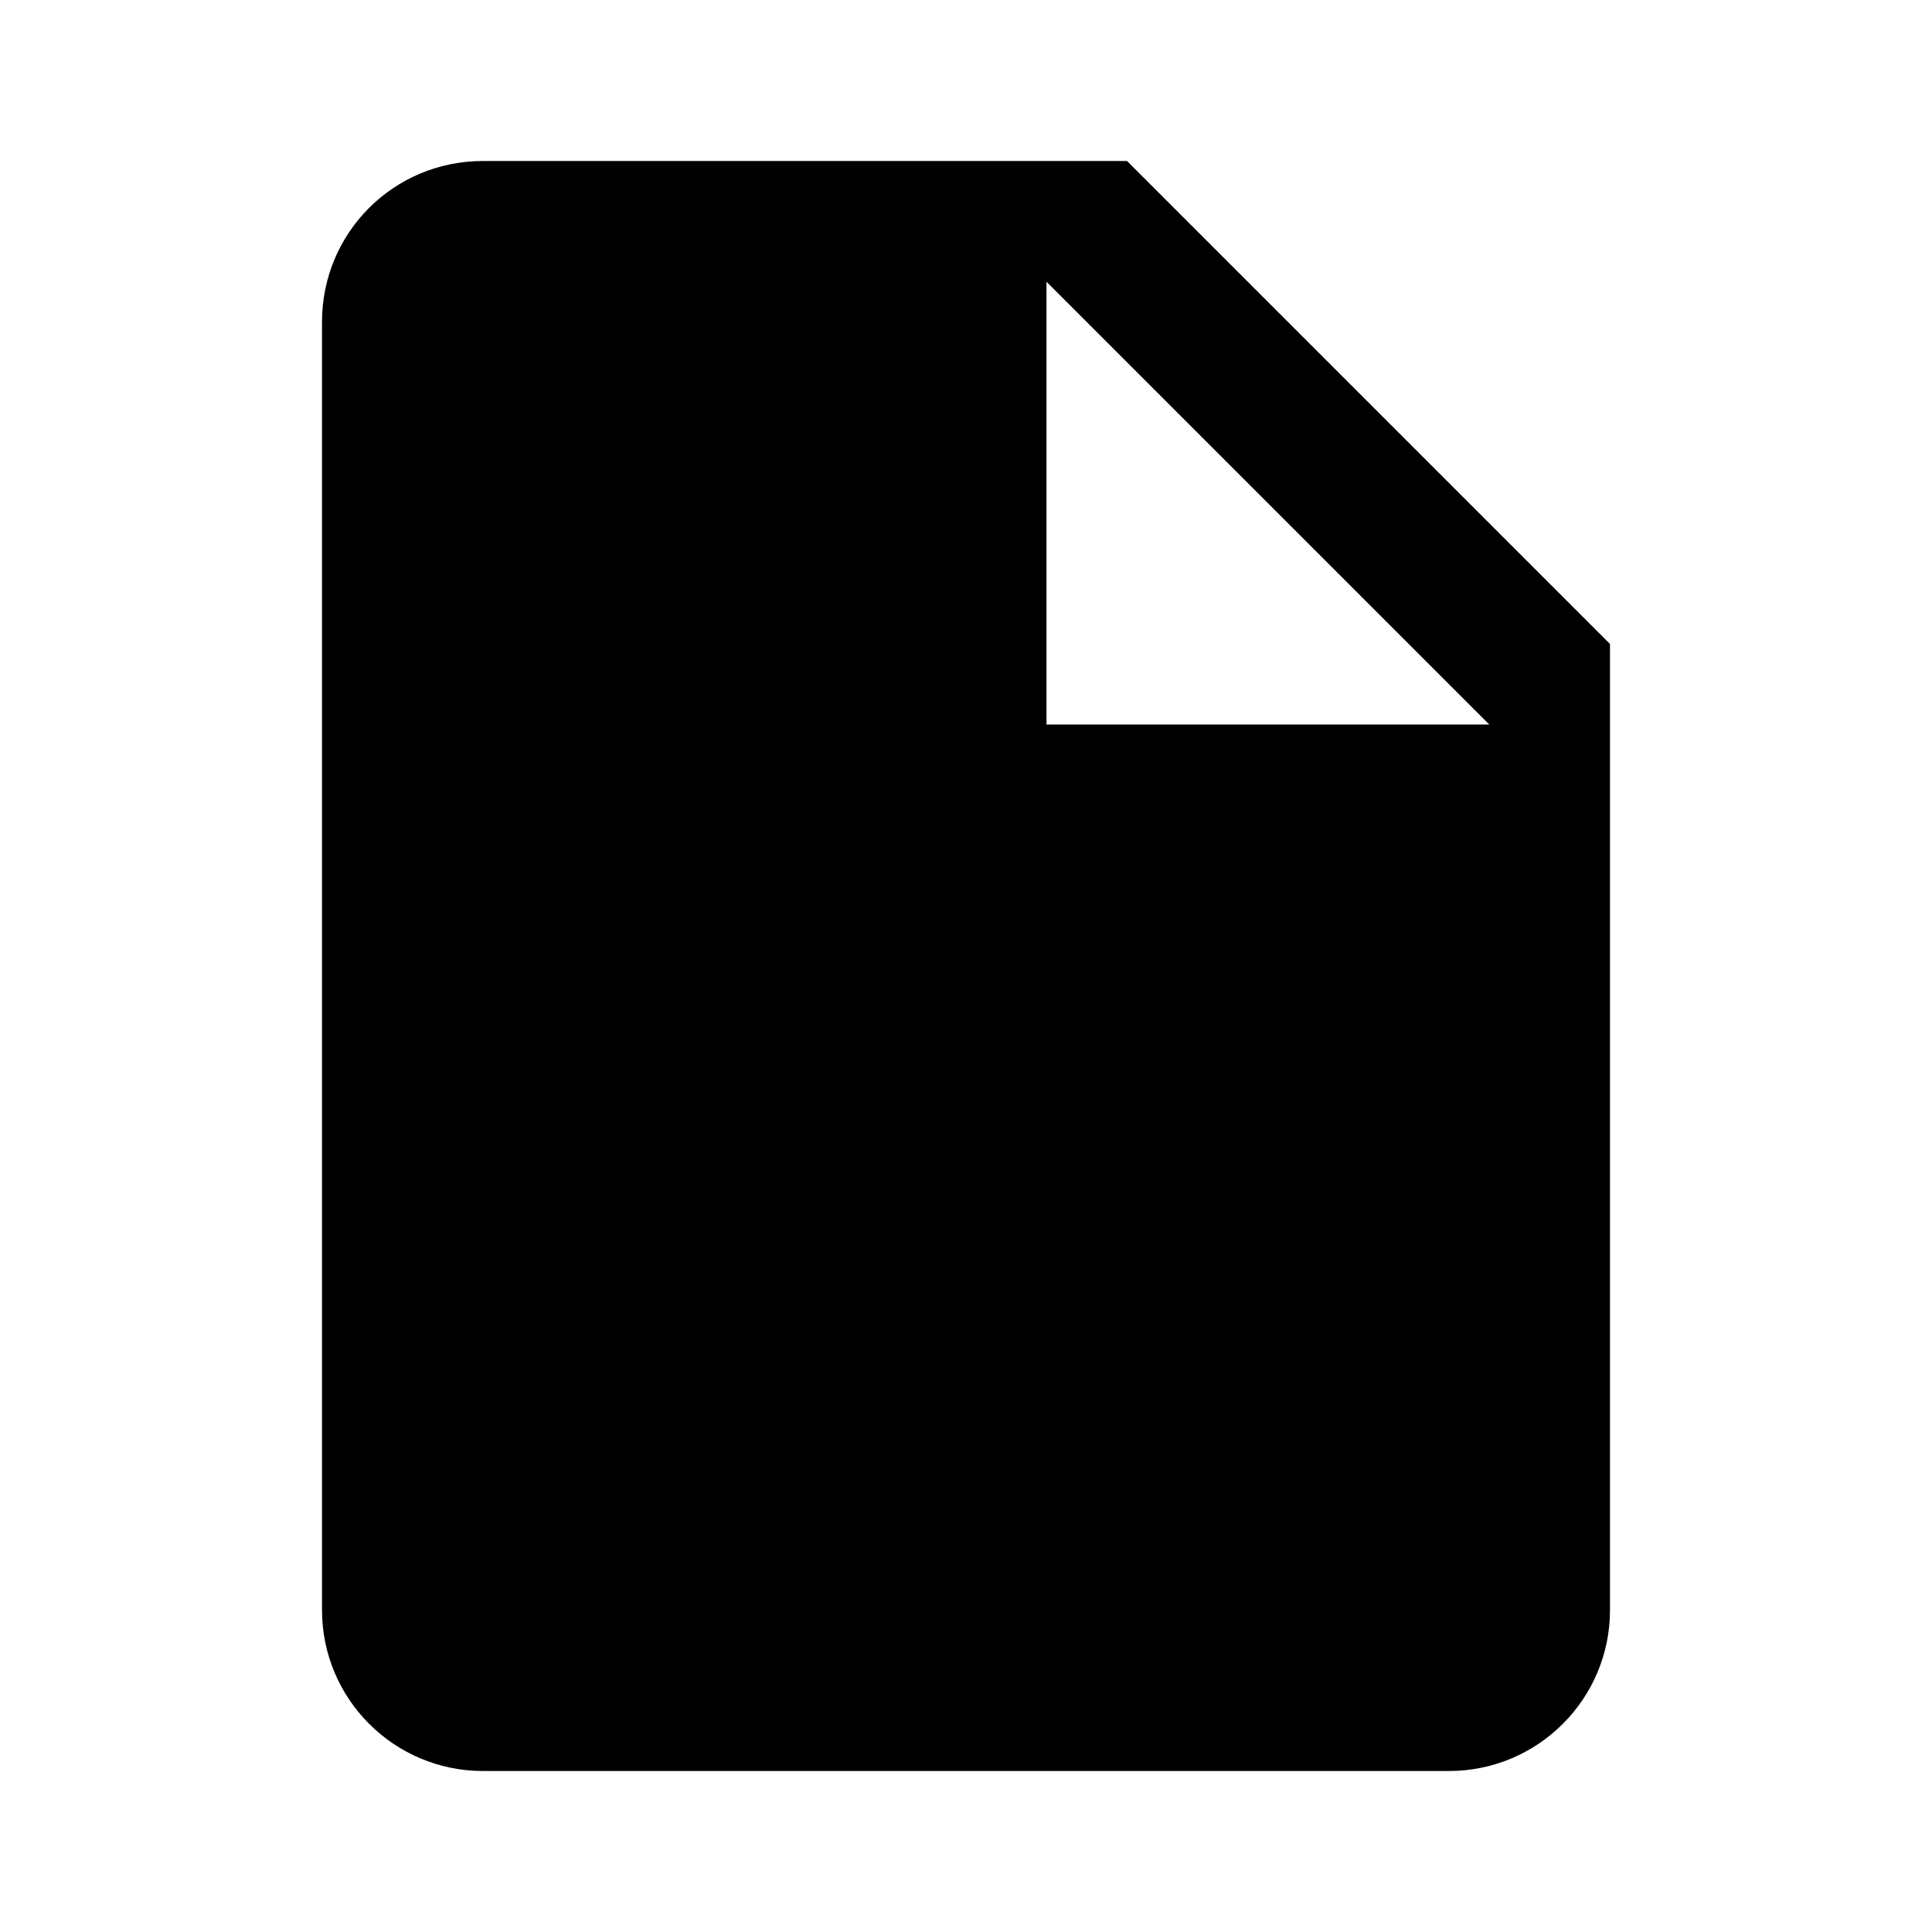
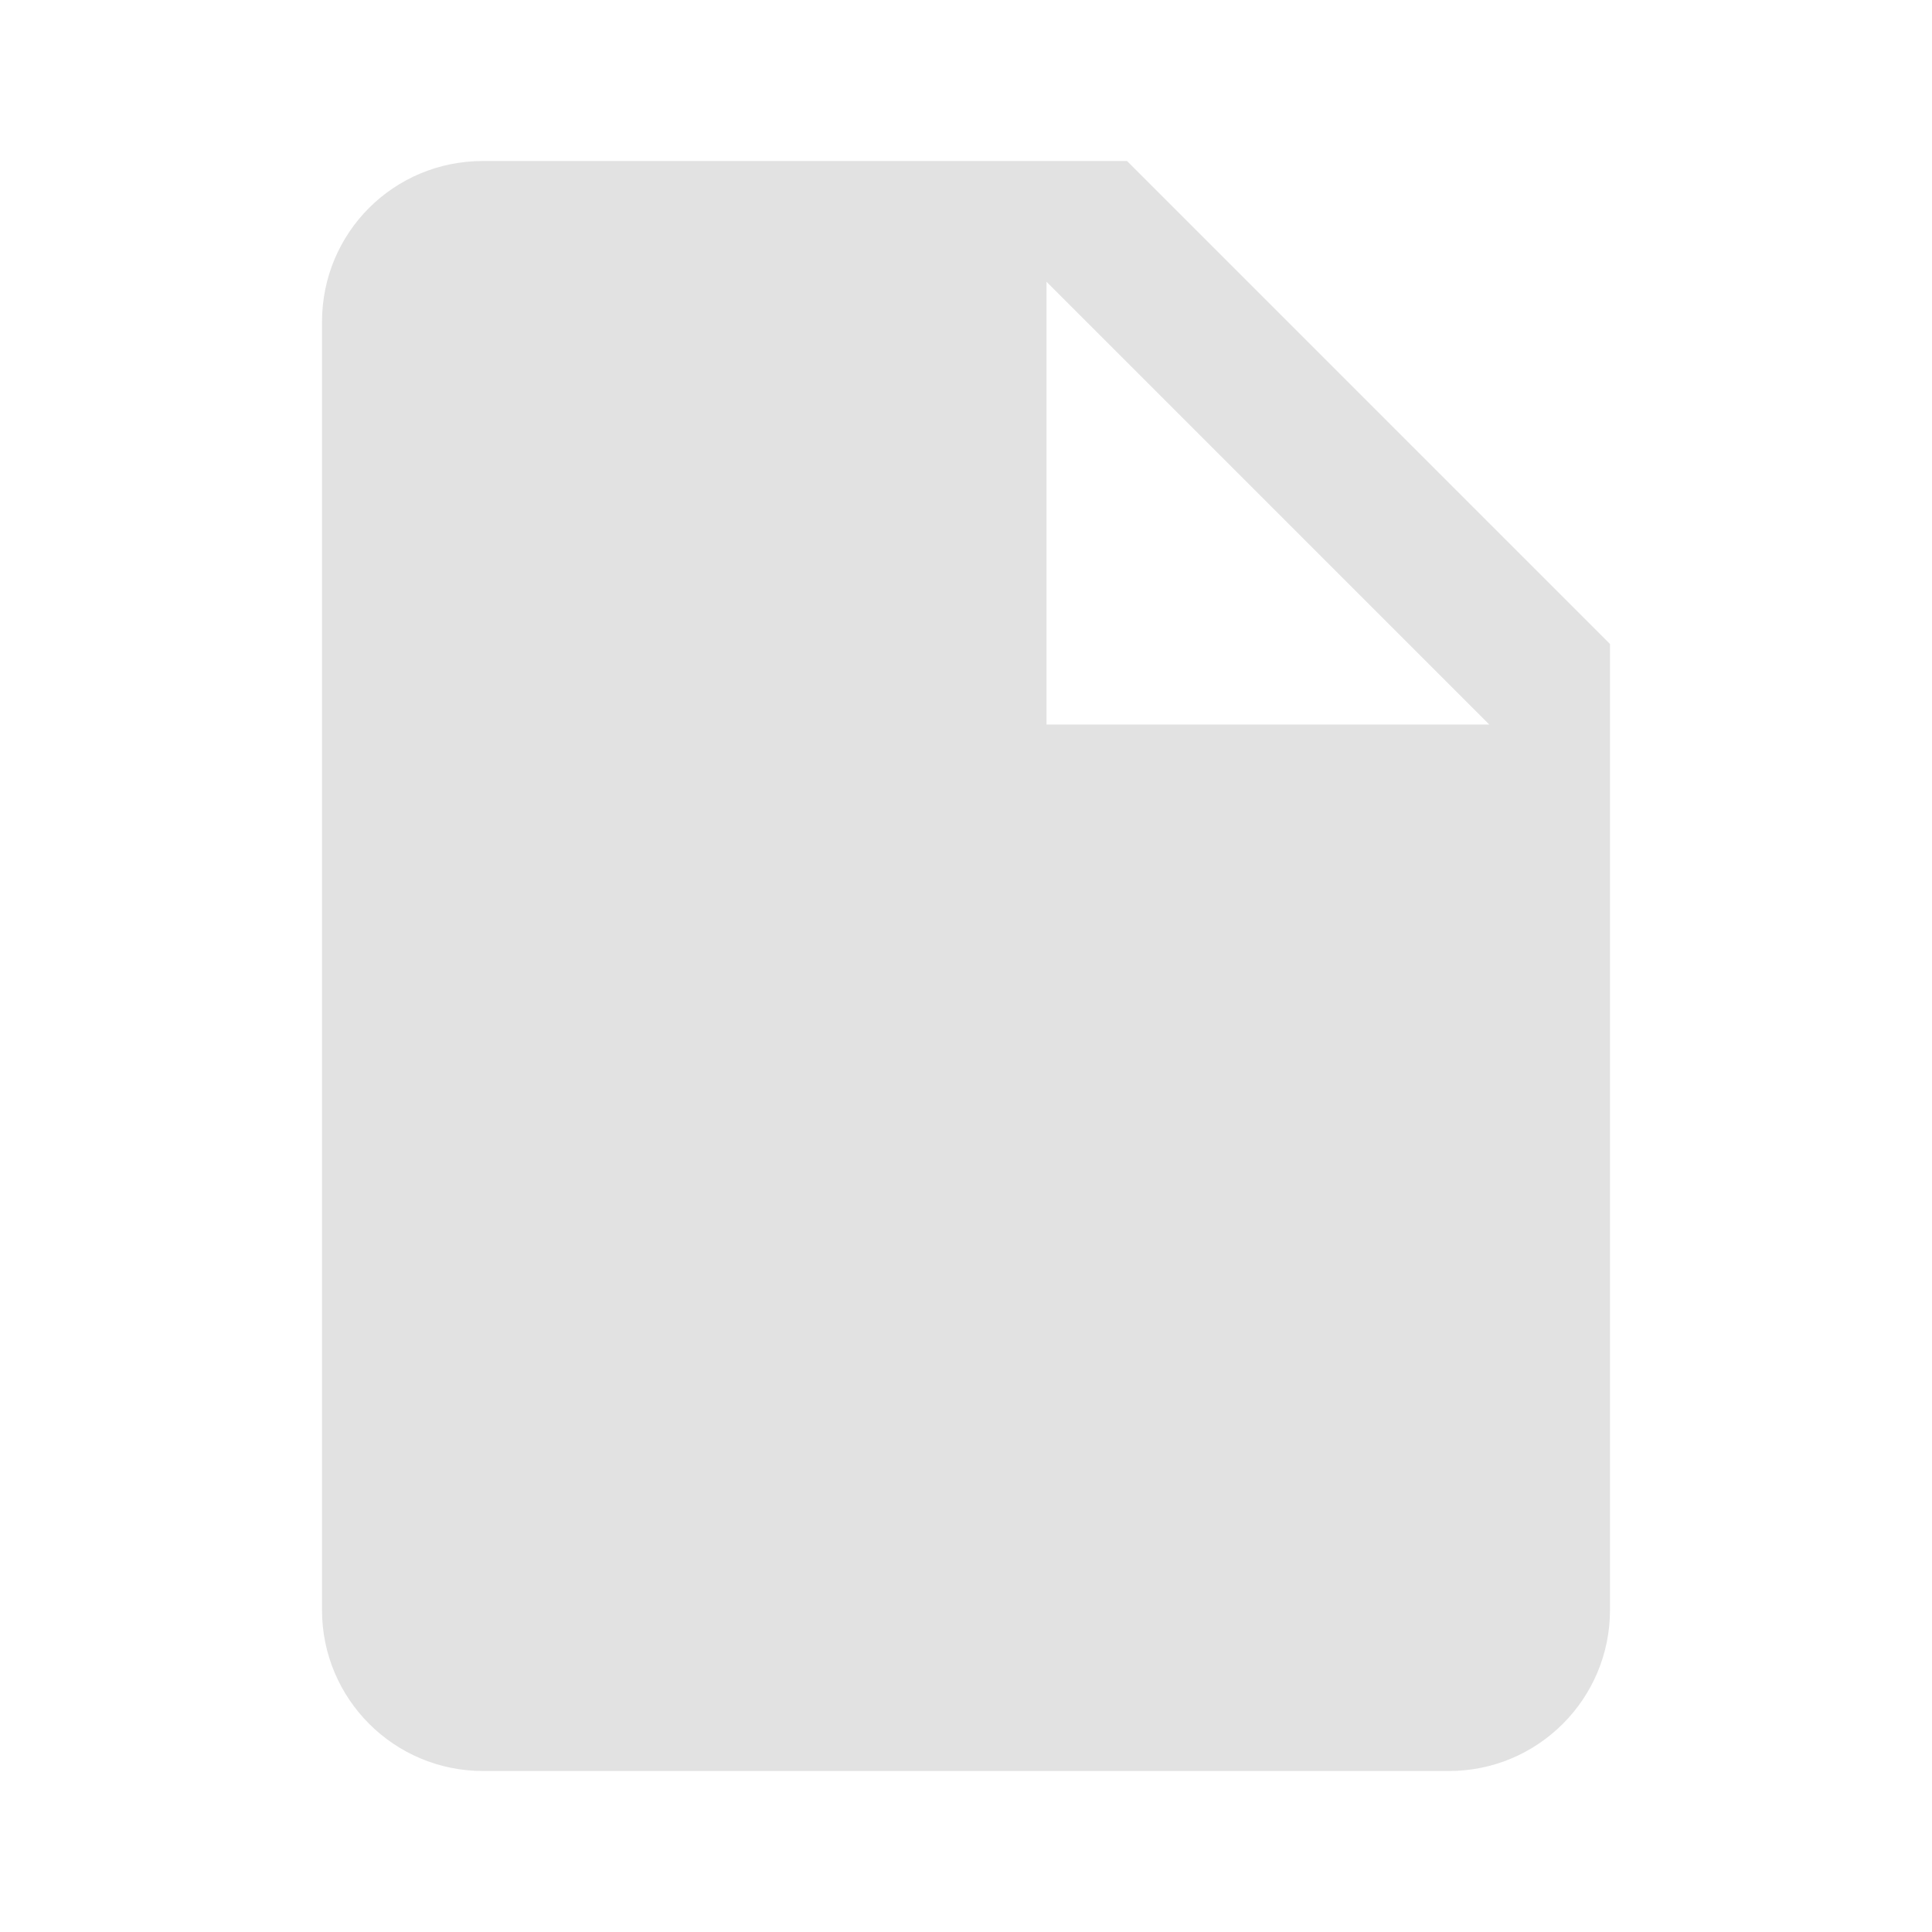
- <svg xmlns="http://www.w3.org/2000/svg" version="1.1" width="24" height="24" viewBox="0 0 24 24">
-   <path d="M13,9V3.5L18.5,9M6,2C4.89,2 4,2.89 4,4V20A2,2 0 0,0 6,22H18A2,2 0 0,0 20,20V8L14,2H6Z" />
+ <svg xmlns="http://www.w3.org/2000/svg" version="1.1" width="24" height="24" viewBox="0 0 24 24" id="svg1152">
+   <defs id="defs1156" />
+   <path d="M13,9V3.5L18.5,9M6,2C4.89,2 4,2.89 4,4V20A2,2 0 0,0 6,22H18A2,2 0 0,0 20,20V8L14,2H6Z" id="path1150" style="fill:#e2e2e2" />
</svg>
